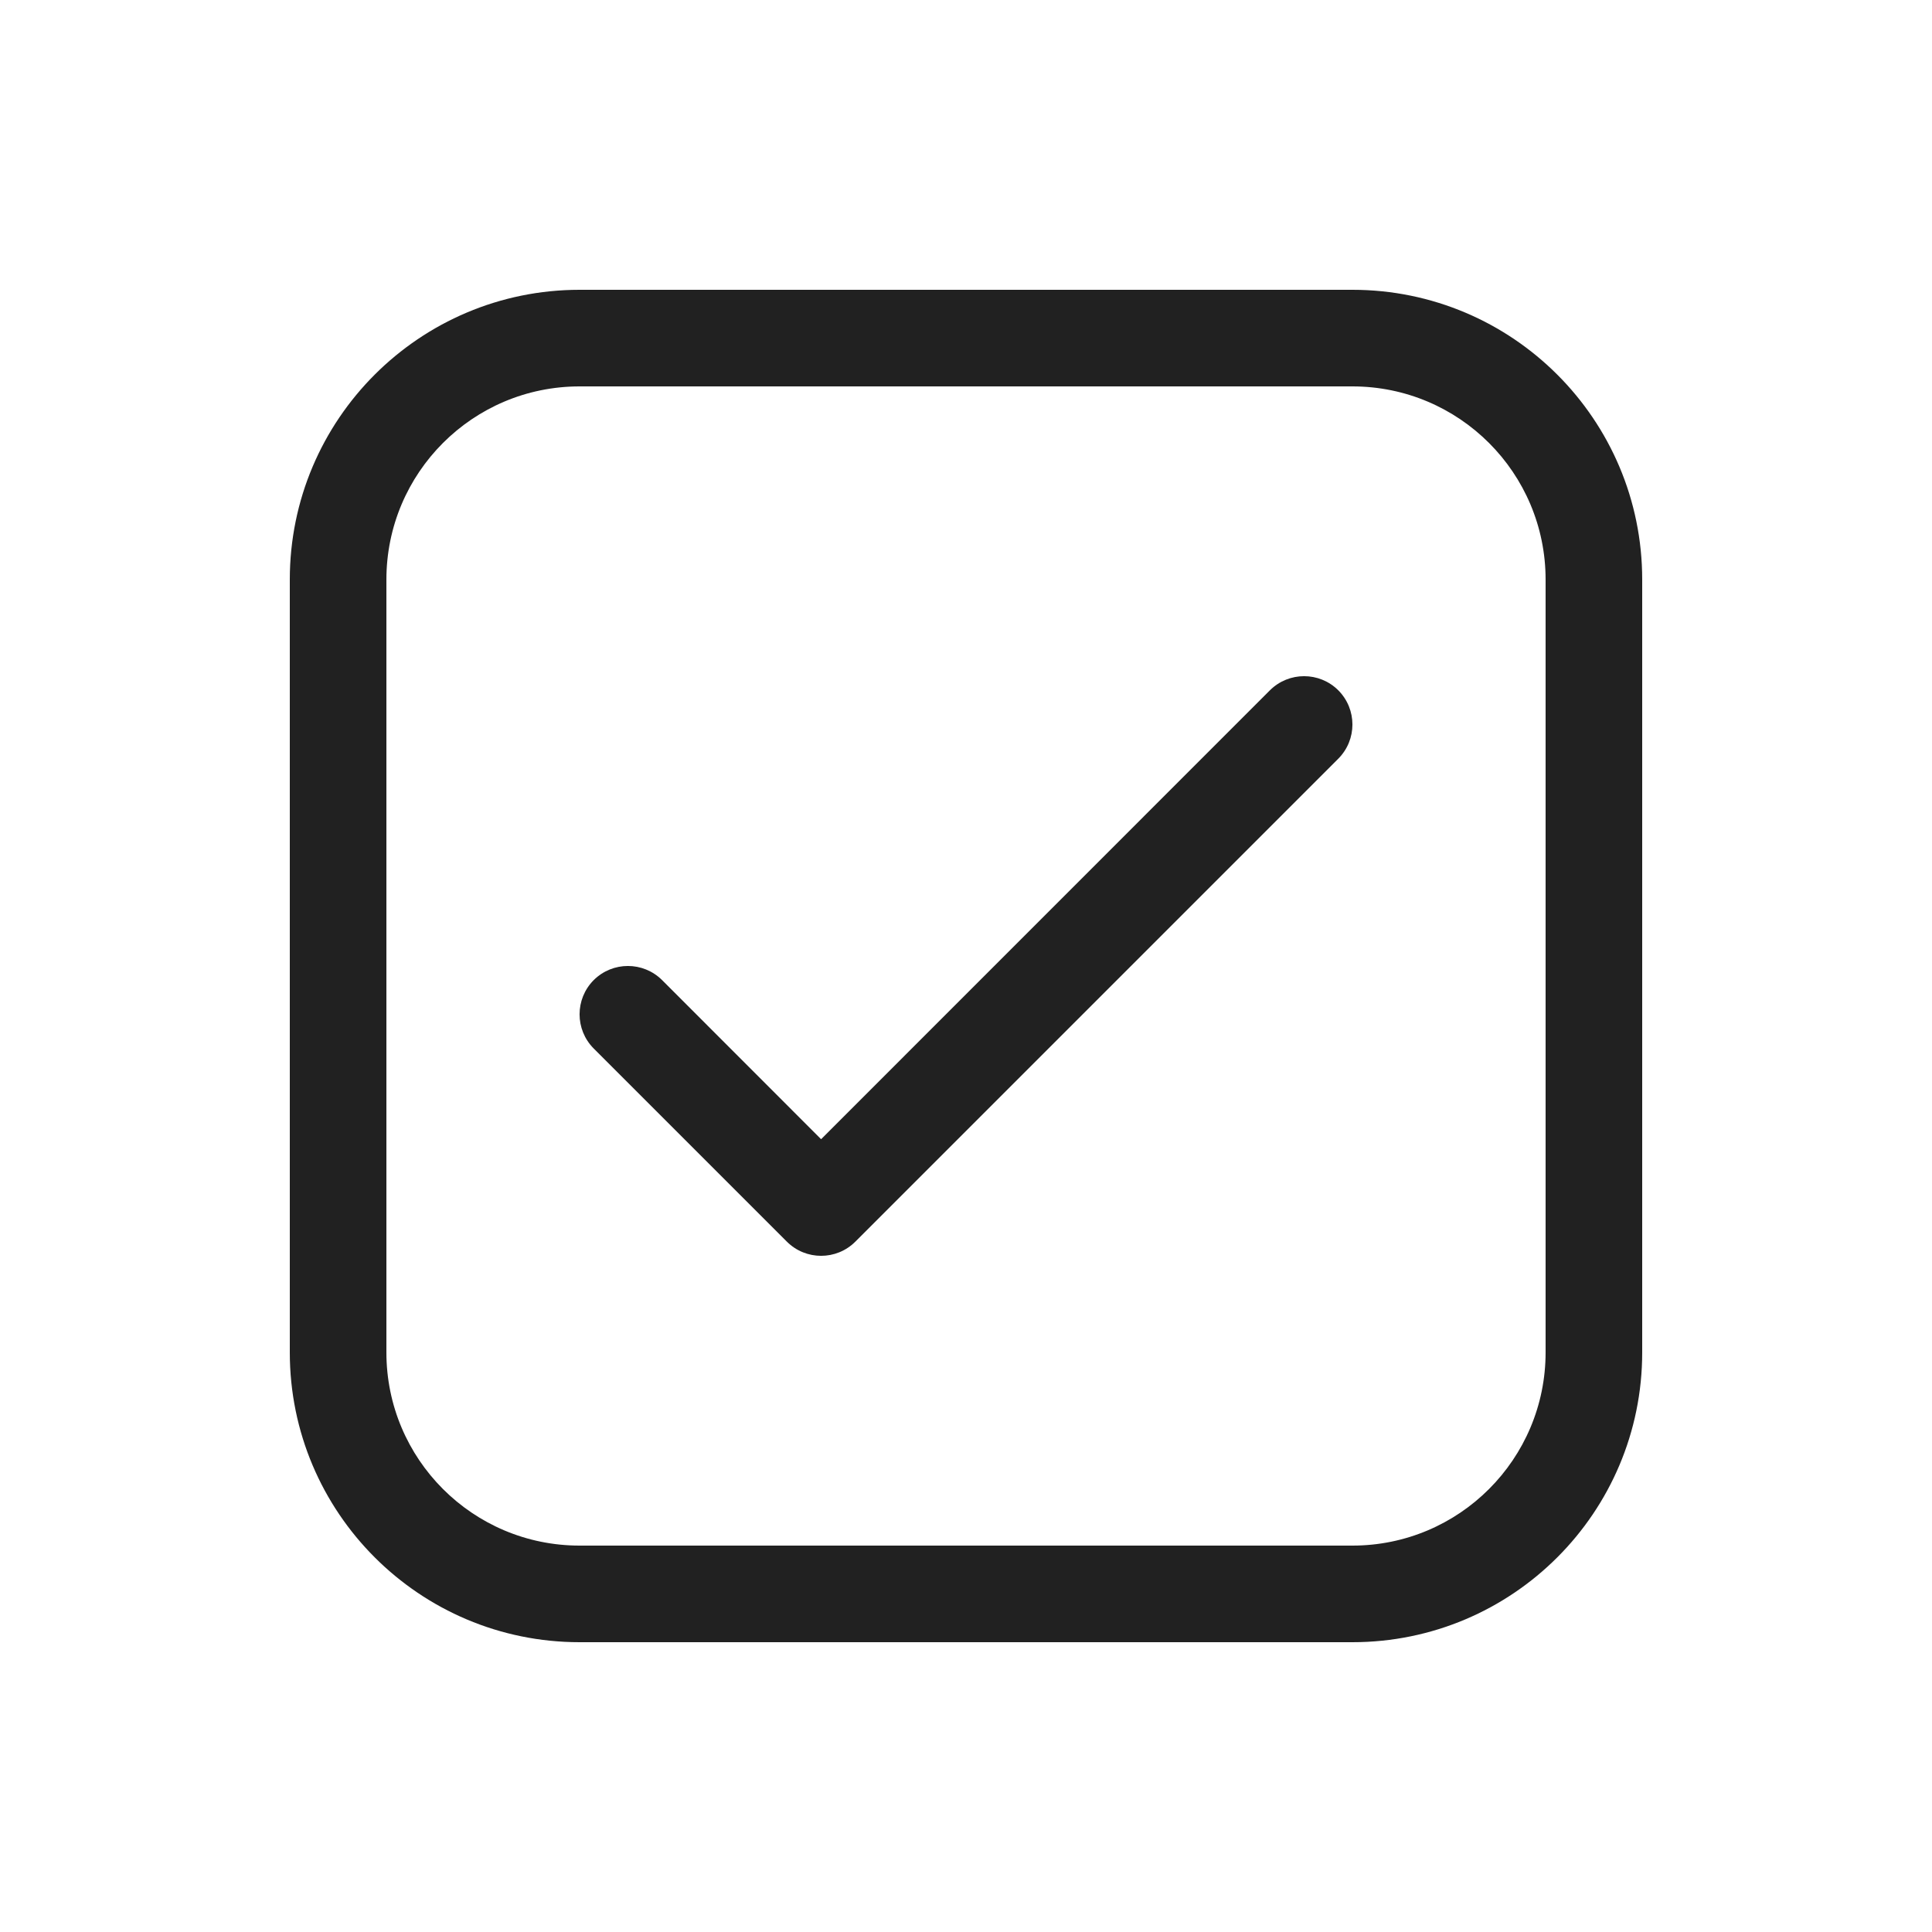
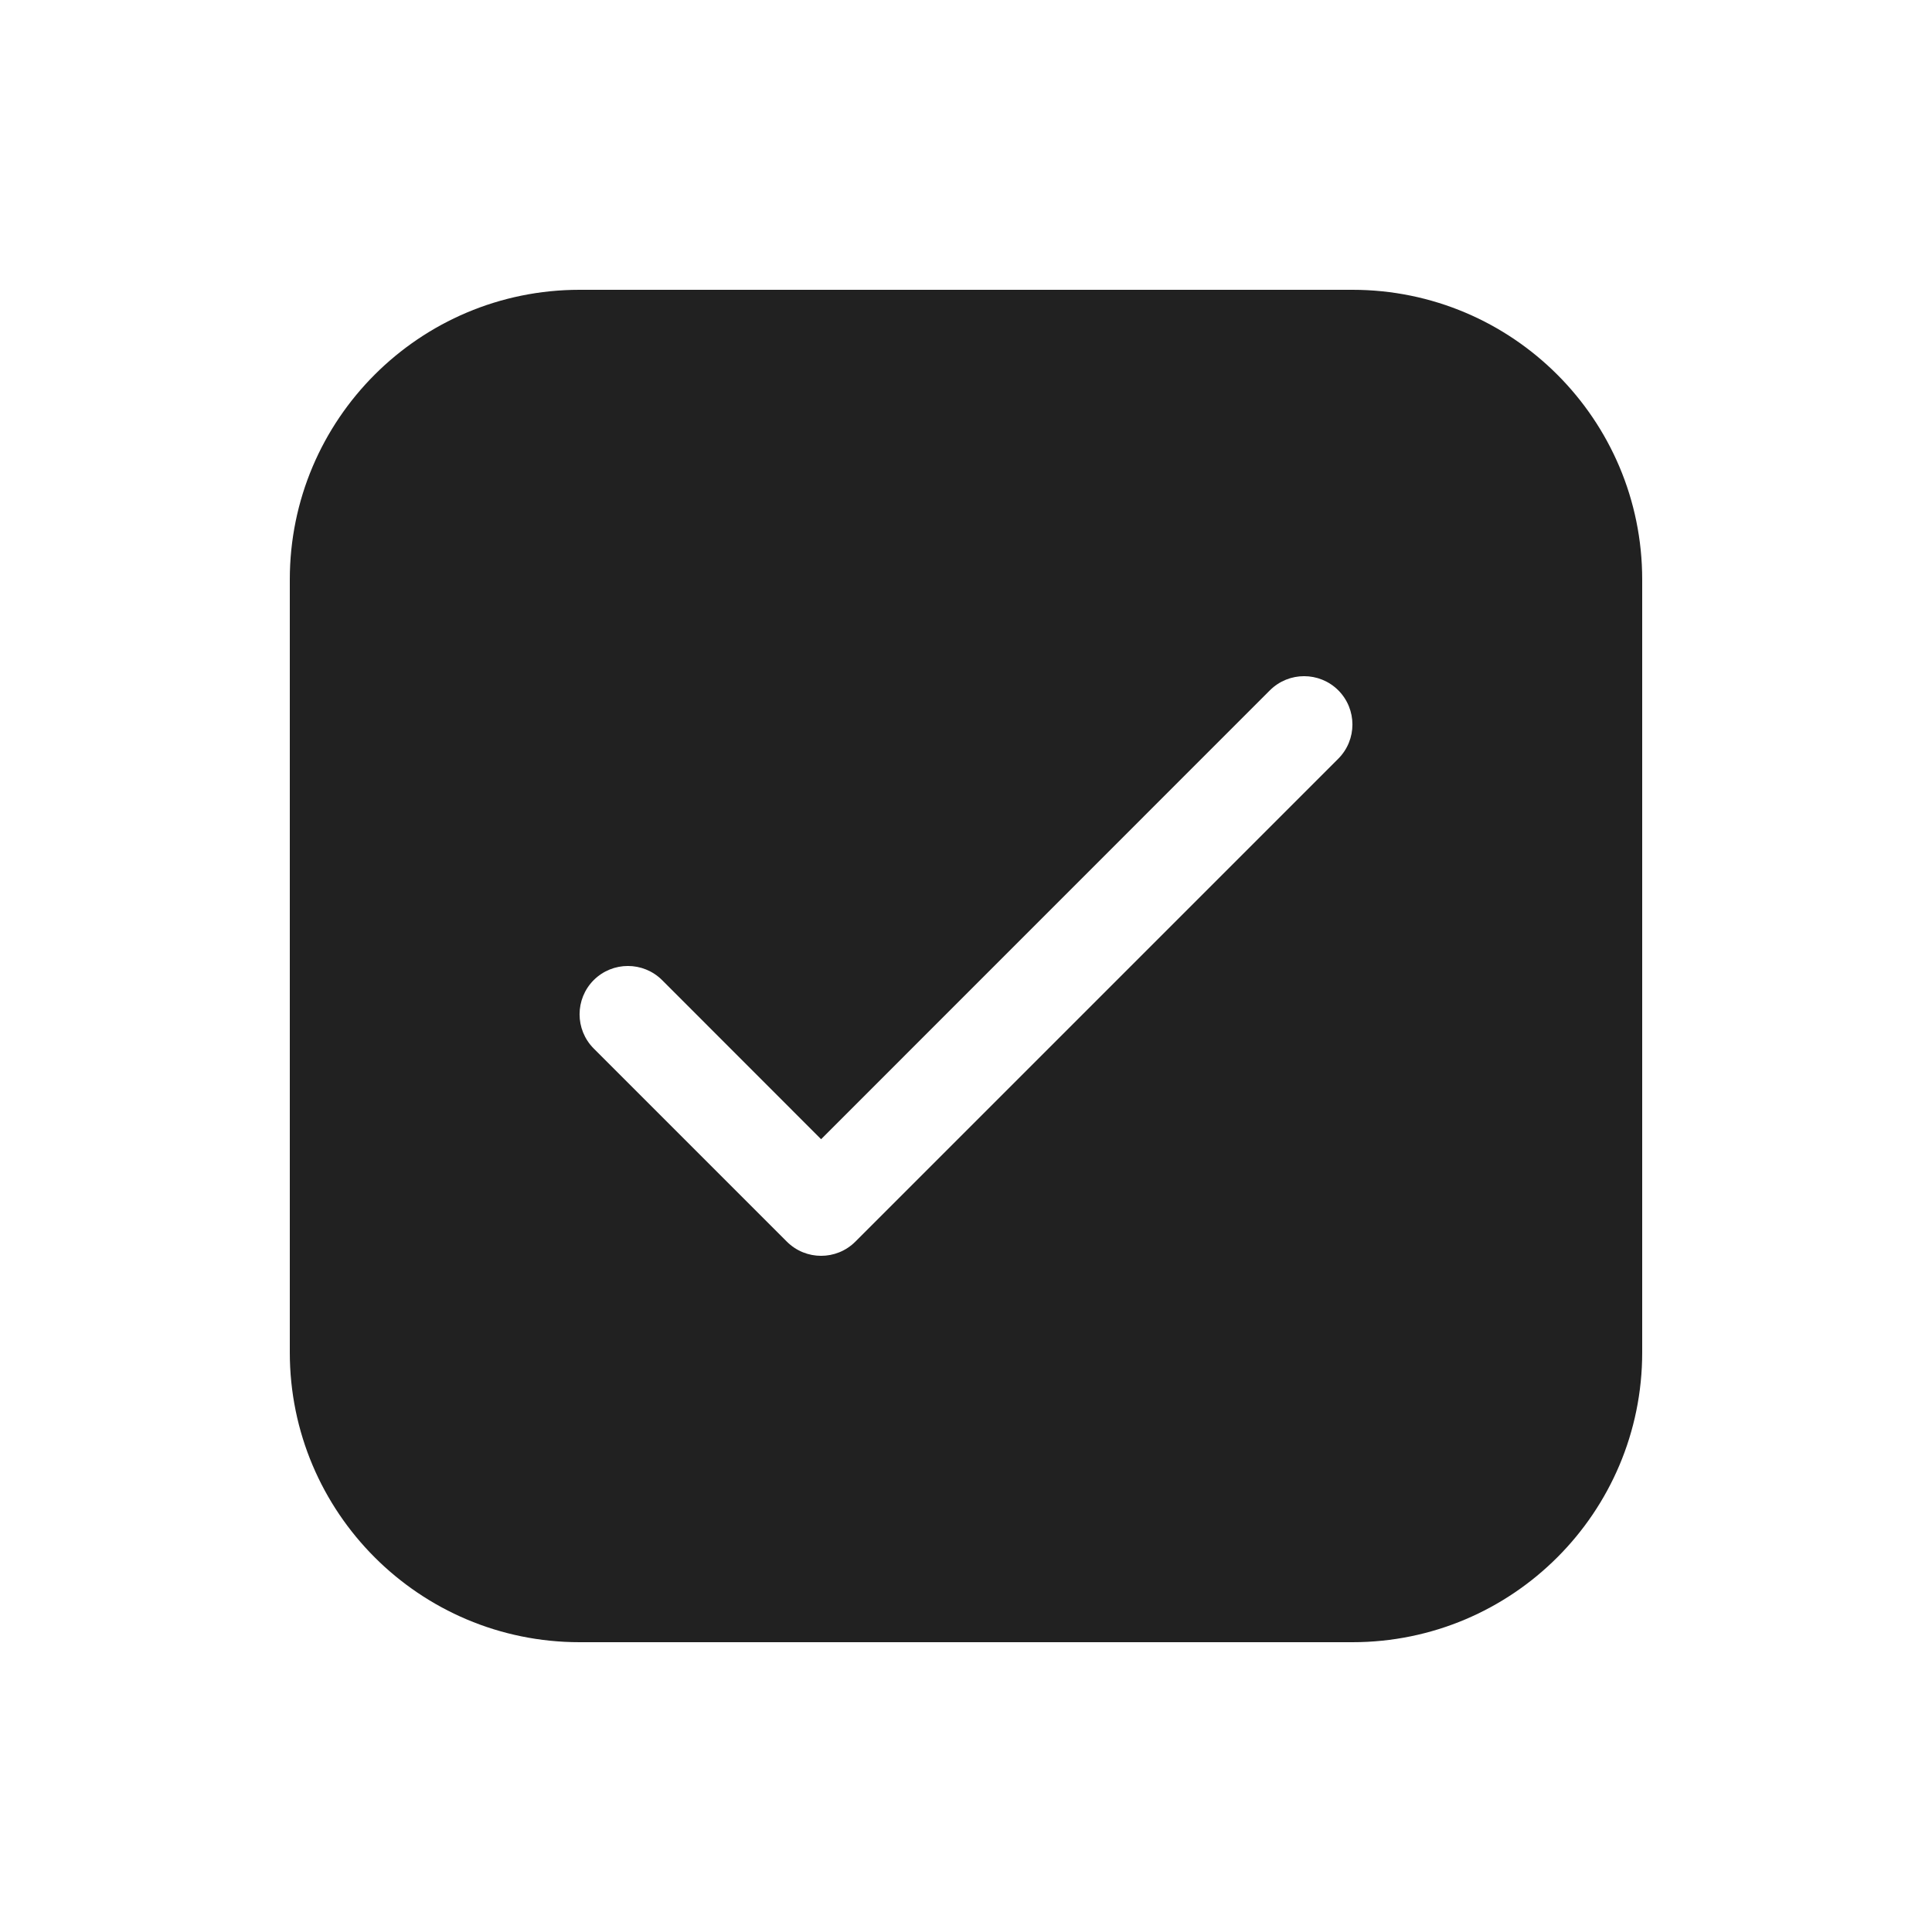
<svg xmlns="http://www.w3.org/2000/svg" width="20" height="20" viewBox="0 0 20 20" fill="none">
-   <path d="M6 3C4.343 3 3 4.343 3 6V14C3 15.657 4.343 17 6 17H14C15.657 17 17 15.657 17 14V6C17 4.343 15.657 3 14 3H6ZM4 6C4 4.895 4.895 4 6 4H14C15.105 4 16 4.895 16 6V14C16 15.105 15.105 16 14 16H6C4.895 16 4 15.105 4 14V6ZM13.854 7.854C14.049 7.658 14.049 7.342 13.854 7.146C13.658 6.951 13.342 6.951 13.146 7.146L8.5 11.793L6.854 10.146C6.658 9.951 6.342 9.951 6.146 10.146C5.951 10.342 5.951 10.658 6.146 10.854L8.146 12.854C8.342 13.049 8.658 13.049 8.854 12.854L13.854 7.854Z" fill="#212121" />
+   <path d="M6 3C4.343 3 3 4.343 3 6V14C3 15.657 4.343 17 6 17H14C15.657 17 17 15.657 17 14V6C17 4.343 15.657 3 14 3H6ZM13.854 7.854L8.854 12.854C8.658 13.049 8.342 13.049 8.146 12.854L6.146 10.854C5.951 10.658 5.951 10.342 6.146 10.146C6.342 9.951 6.658 9.951 6.854 10.146L8.5 11.793L13.146 7.146C13.342 6.951 13.658 6.951 13.854 7.146C14.049 7.342 14.049 7.658 13.854 7.854Z" fill="#212121" />
</svg>
